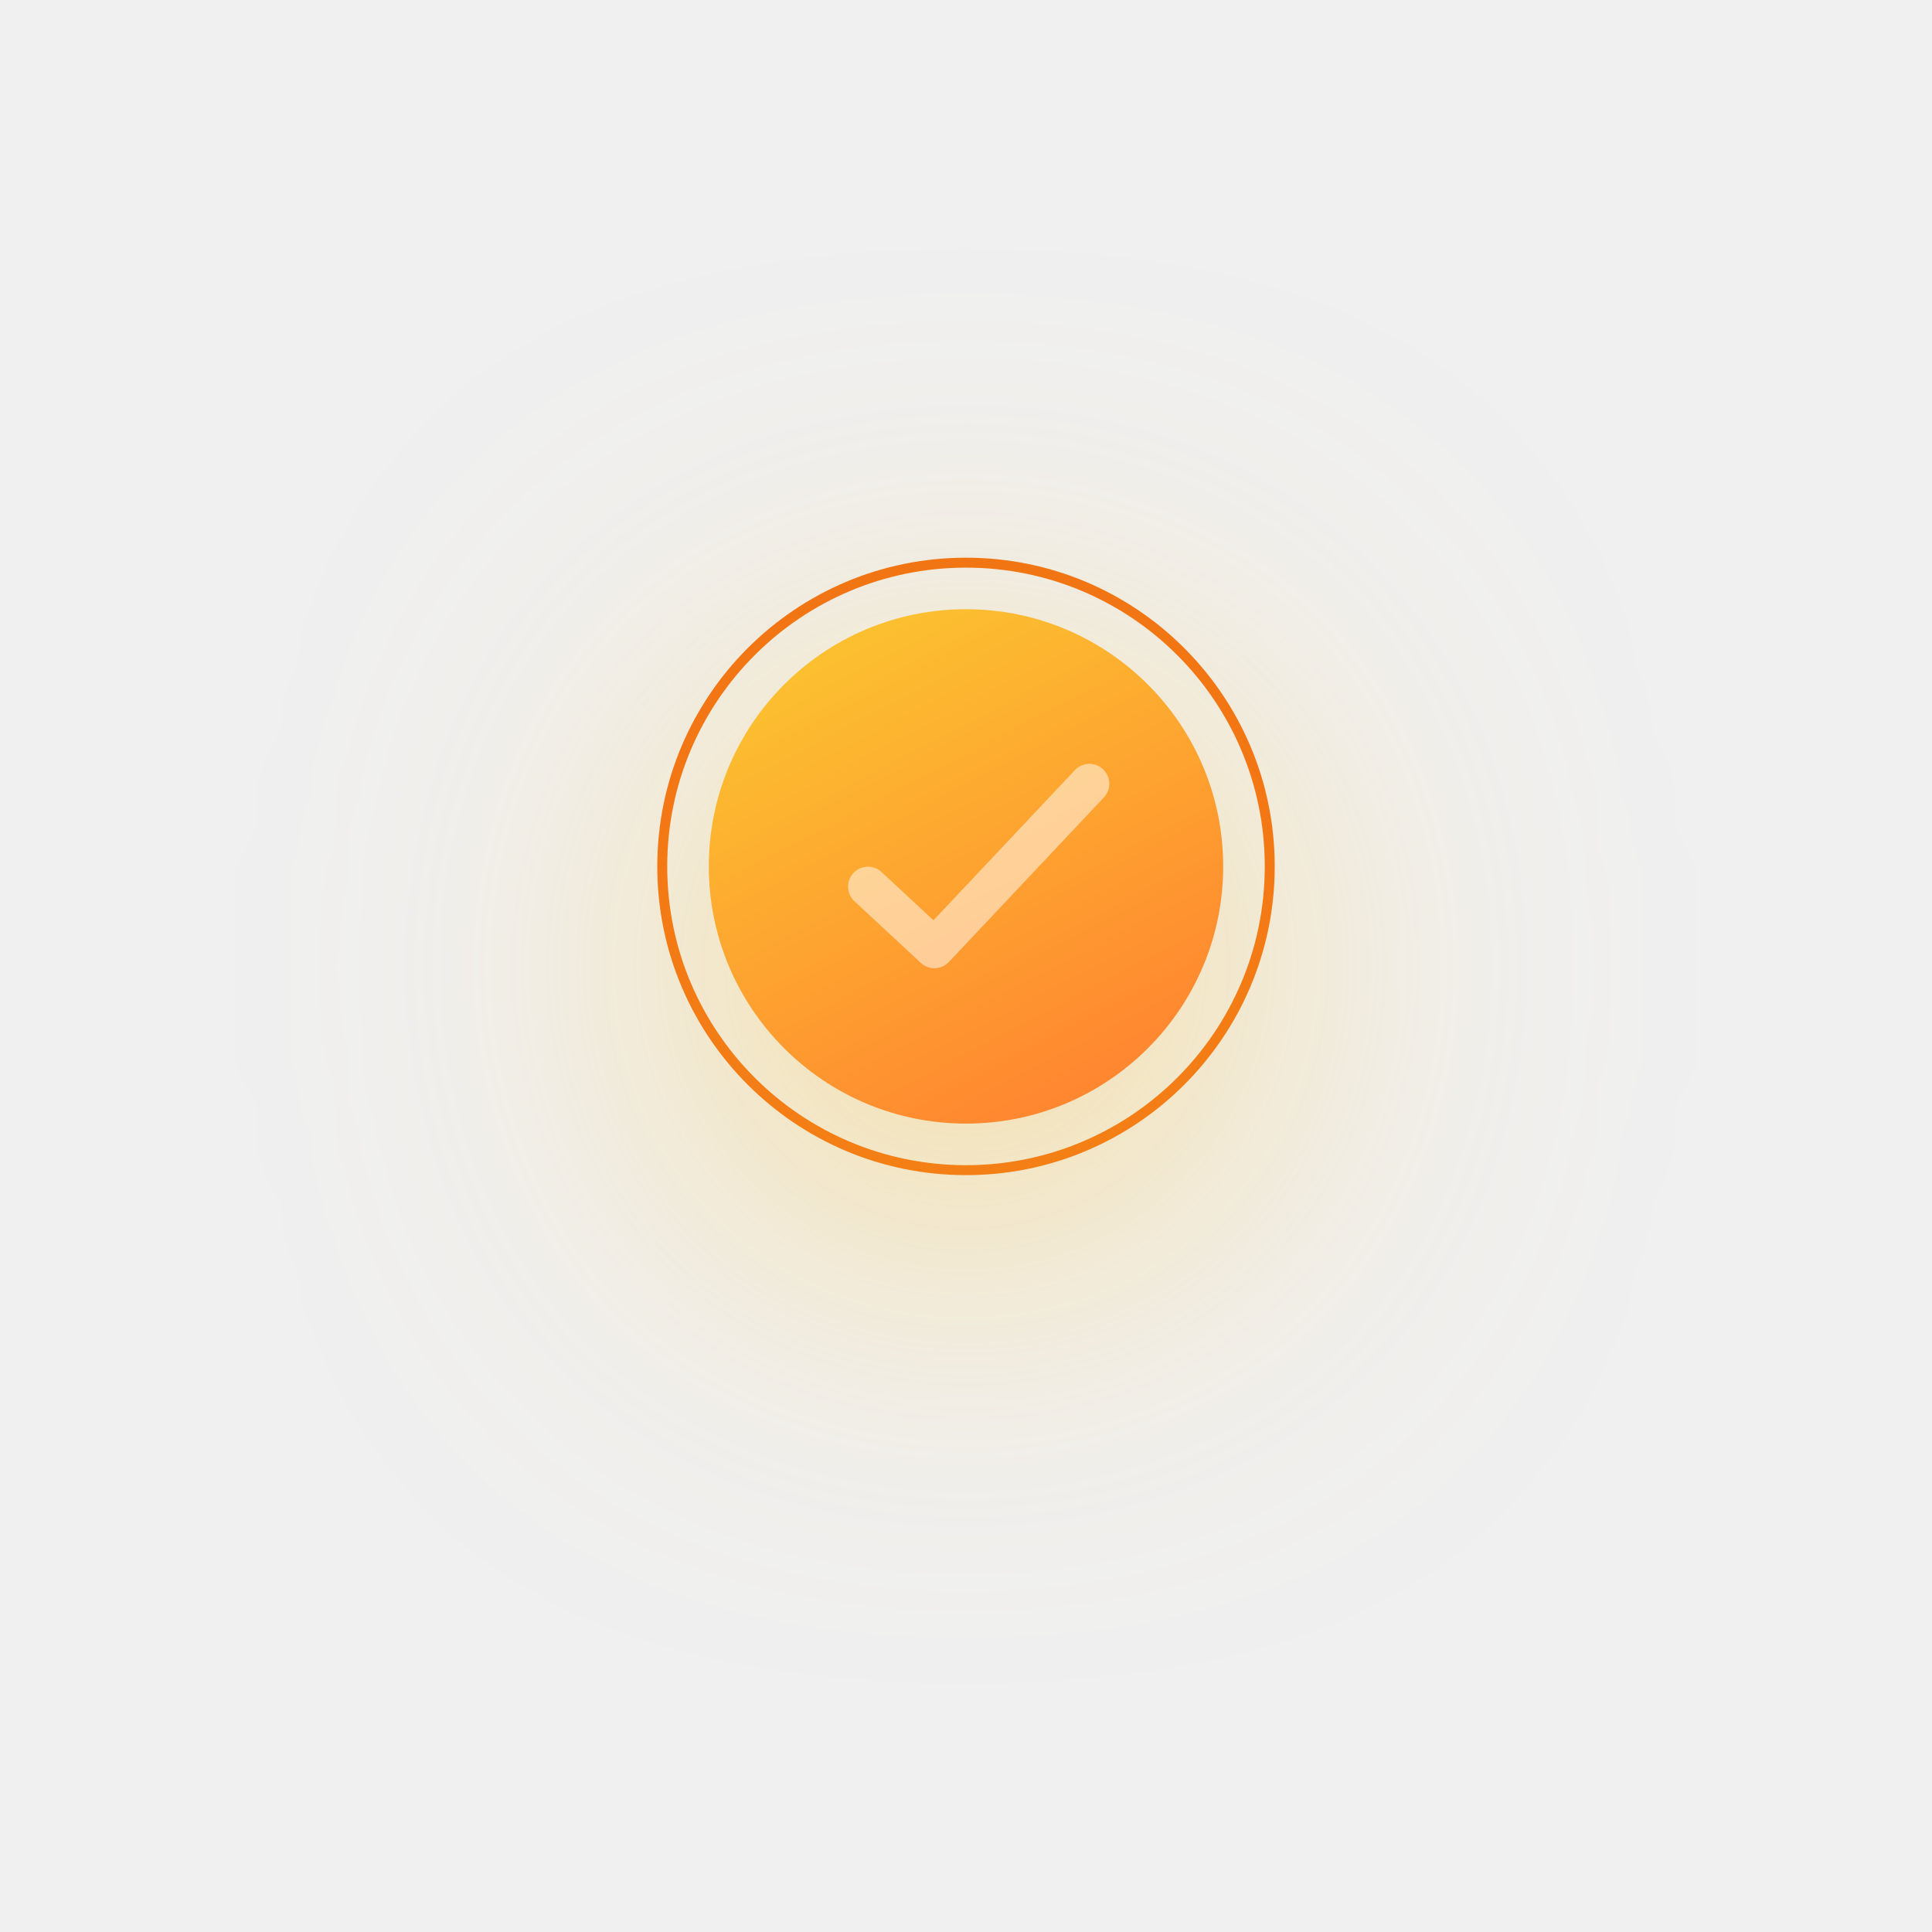
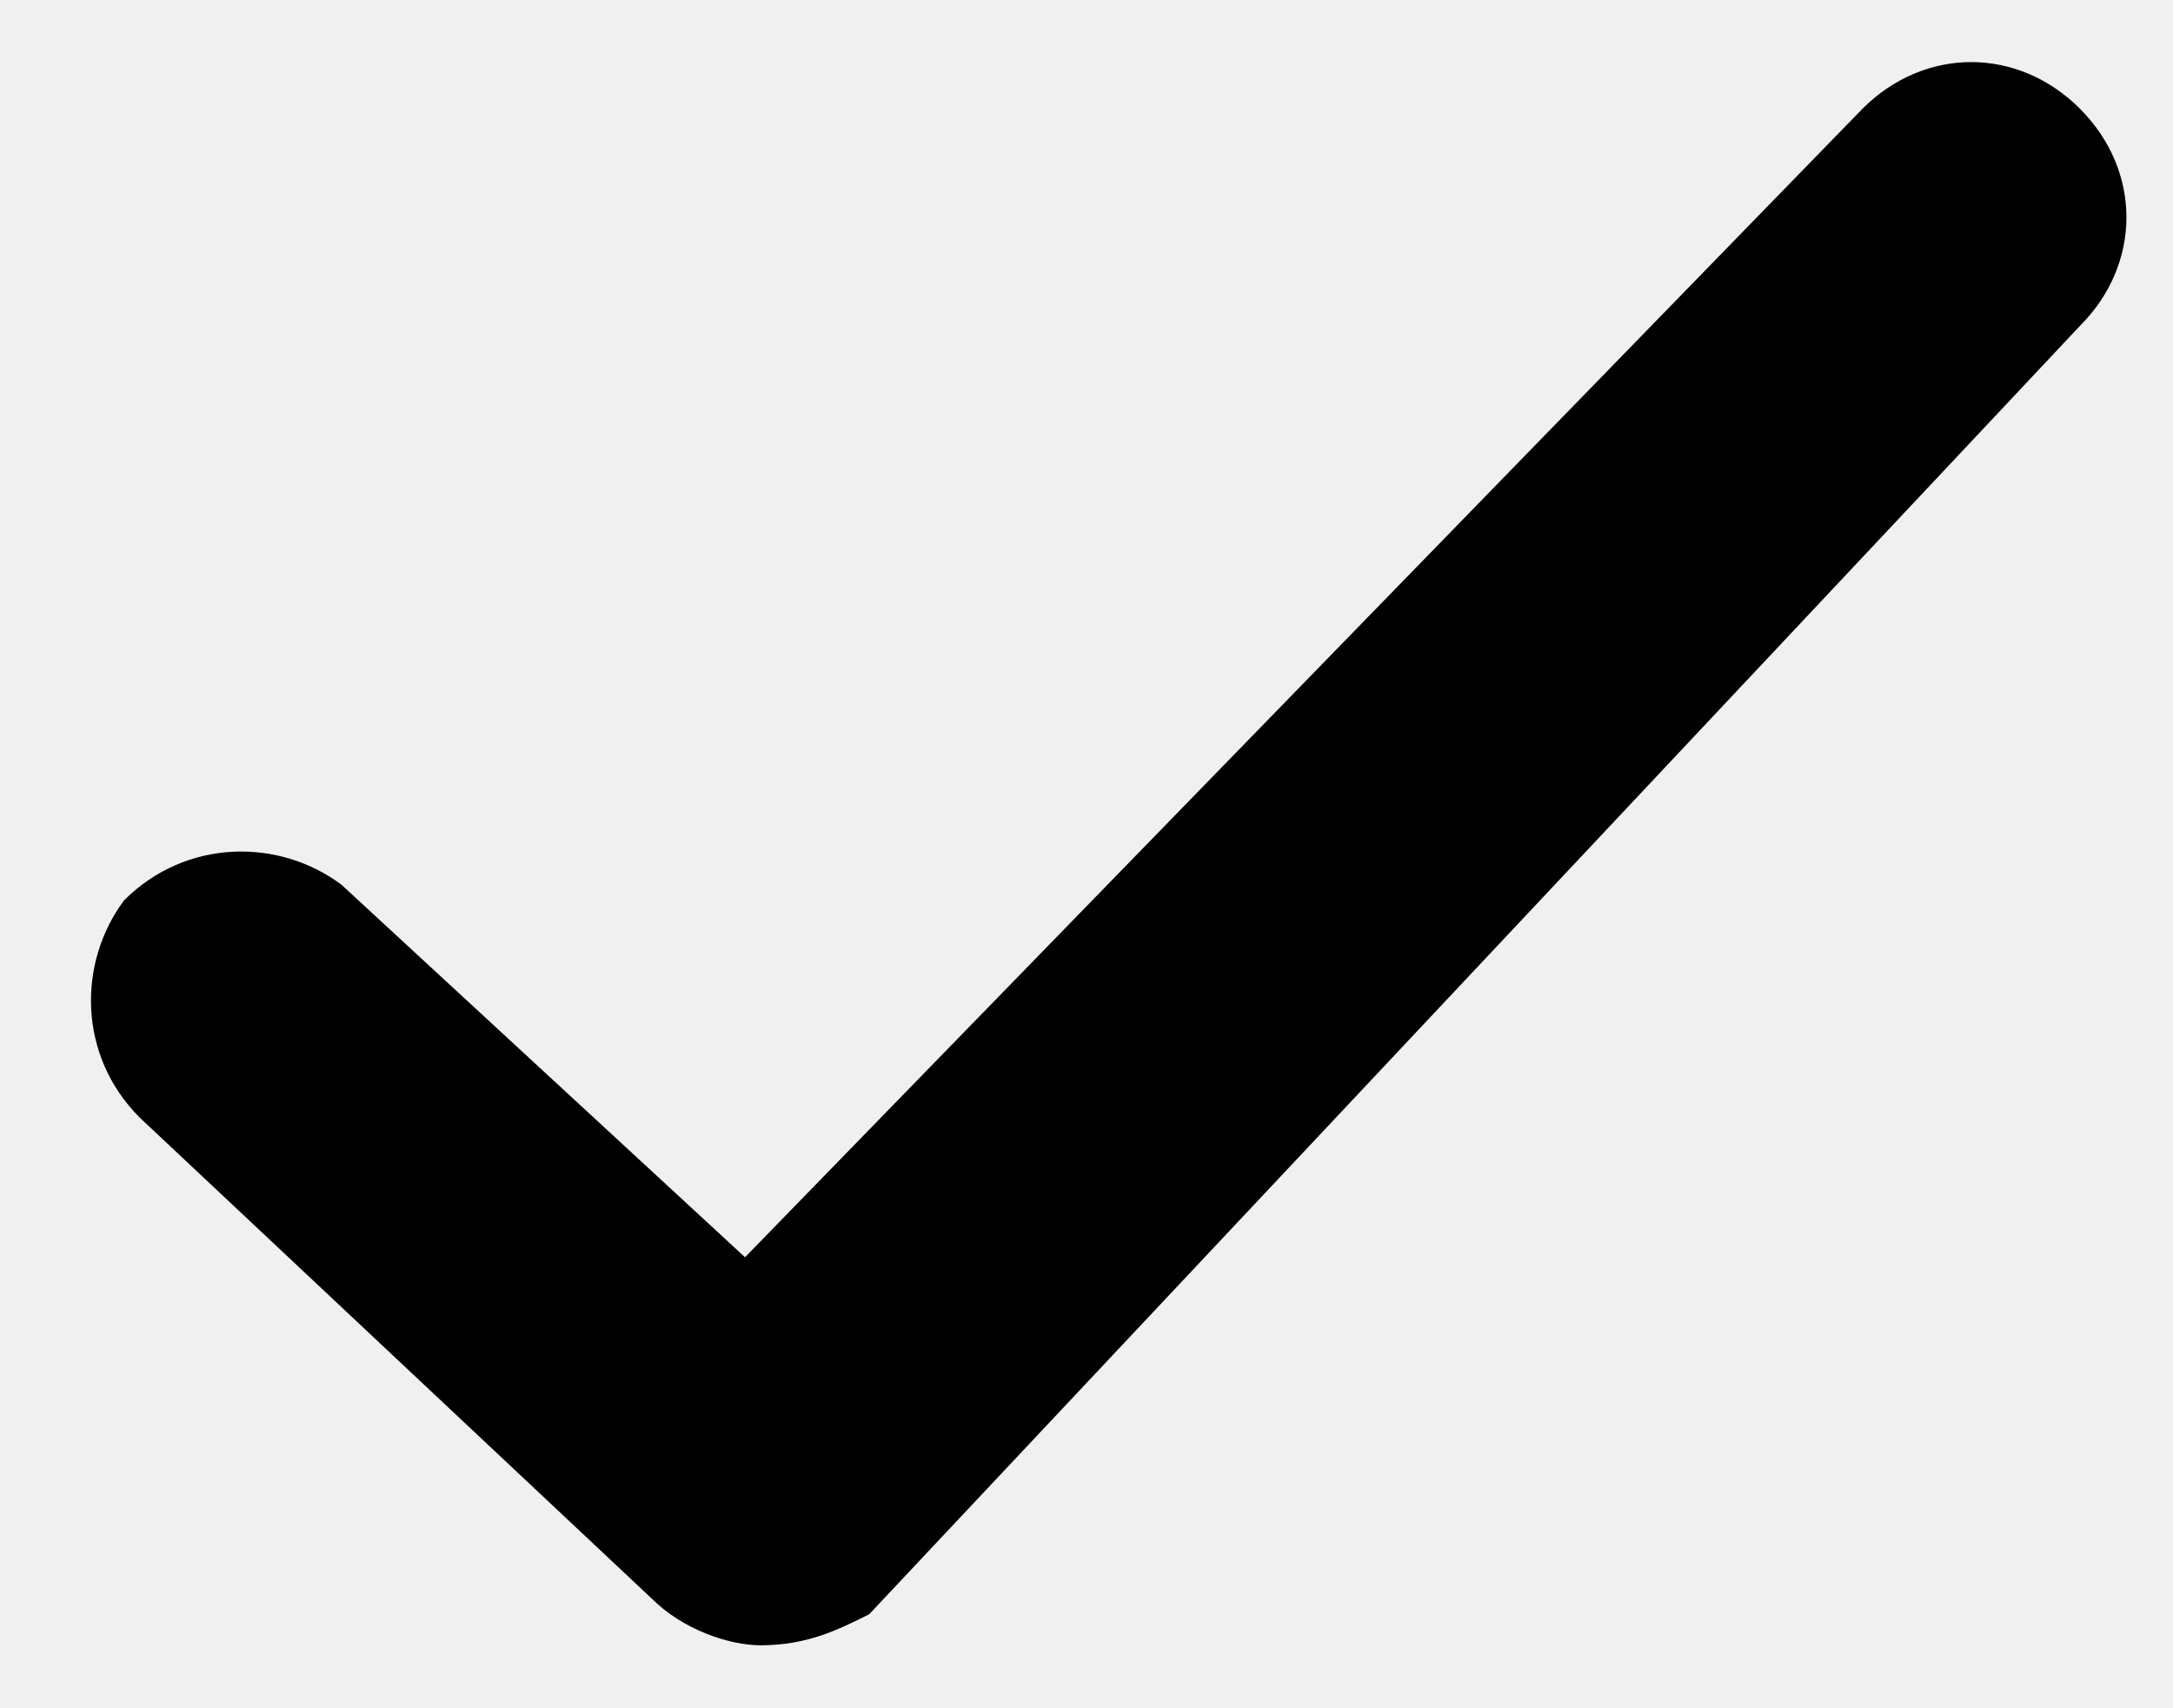
- <svg xmlns="http://www.w3.org/2000/svg" width="97" height="97" viewBox="0 0 97 97" fill="none">
-   <circle cx="48.5" cy="43.5" r="15.25" stroke="#F16F13" stroke-width="0.5" />
-   <g filter="url(#filter0_d)">
-     <circle cx="48.5" cy="43.5" r="12.913" fill="url(#paint0_linear)" />
+ <svg xmlns="http://www.w3.org/2000/svg" version="1.1" id="Слой_1" x="0px" y="0px" viewBox="0 0 14 11" style="enable-background:new 0 0 14 11;" xml:space="preserve">
+   <g>
+     <path d="M4.9,10.6c-0.2,0-0.5-0.1-0.7-0.3L0.9,7.2c-0.4-0.4-0.4-1-0.1-1.4c0.4-0.4,1-0.4,1.4-0.1l2.6,2.4L12,0.7   c0.4-0.4,1-0.4,1.4,0c0.4,0.4,0.4,1,0,1.4l-7.8,8.3C5.4,10.5,5.2,10.6,4.9,10.6z" />
  </g>
-   <path d="M54.696 39.35L46.913 47.612L43.578 44.514" stroke="white" stroke-opacity="0.5" stroke-width="2" stroke-linecap="round" stroke-linejoin="round" />
-   <defs>
-     <filter id="filter0_d" x="0.586" y="0.586" width="95.827" height="95.827" filterUnits="userSpaceOnUse" color-interpolation-filters="sRGB">
-       <feFlood flood-opacity="0" result="BackgroundImageFix" />
-       <feColorMatrix in="SourceAlpha" type="matrix" values="0 0 0 0 0 0 0 0 0 0 0 0 0 0 0 0 0 0 127 0" />
-       <feOffset dy="5" />
-       <feGaussianBlur stdDeviation="17.5" />
-       <feColorMatrix type="matrix" values="0 0 0 0 1 0 0 0 0 0.755 0 0 0 0 0.126 0 0 0 0.5 0" />
-       <feBlend mode="normal" in2="BackgroundImageFix" result="effect1_dropShadow" />
-       <feBlend mode="normal" in="SourceGraphic" in2="effect1_dropShadow" result="shape" />
-     </filter>
-     <linearGradient id="paint0_linear" x1="42.574" y1="32.671" x2="54.098" y2="54.695" gradientUnits="userSpaceOnUse">
-       <stop stop-color="#FCBF30" />
-       <stop offset="1" stop-color="#FF8730" />
-     </linearGradient>
-   </defs>
</svg>
